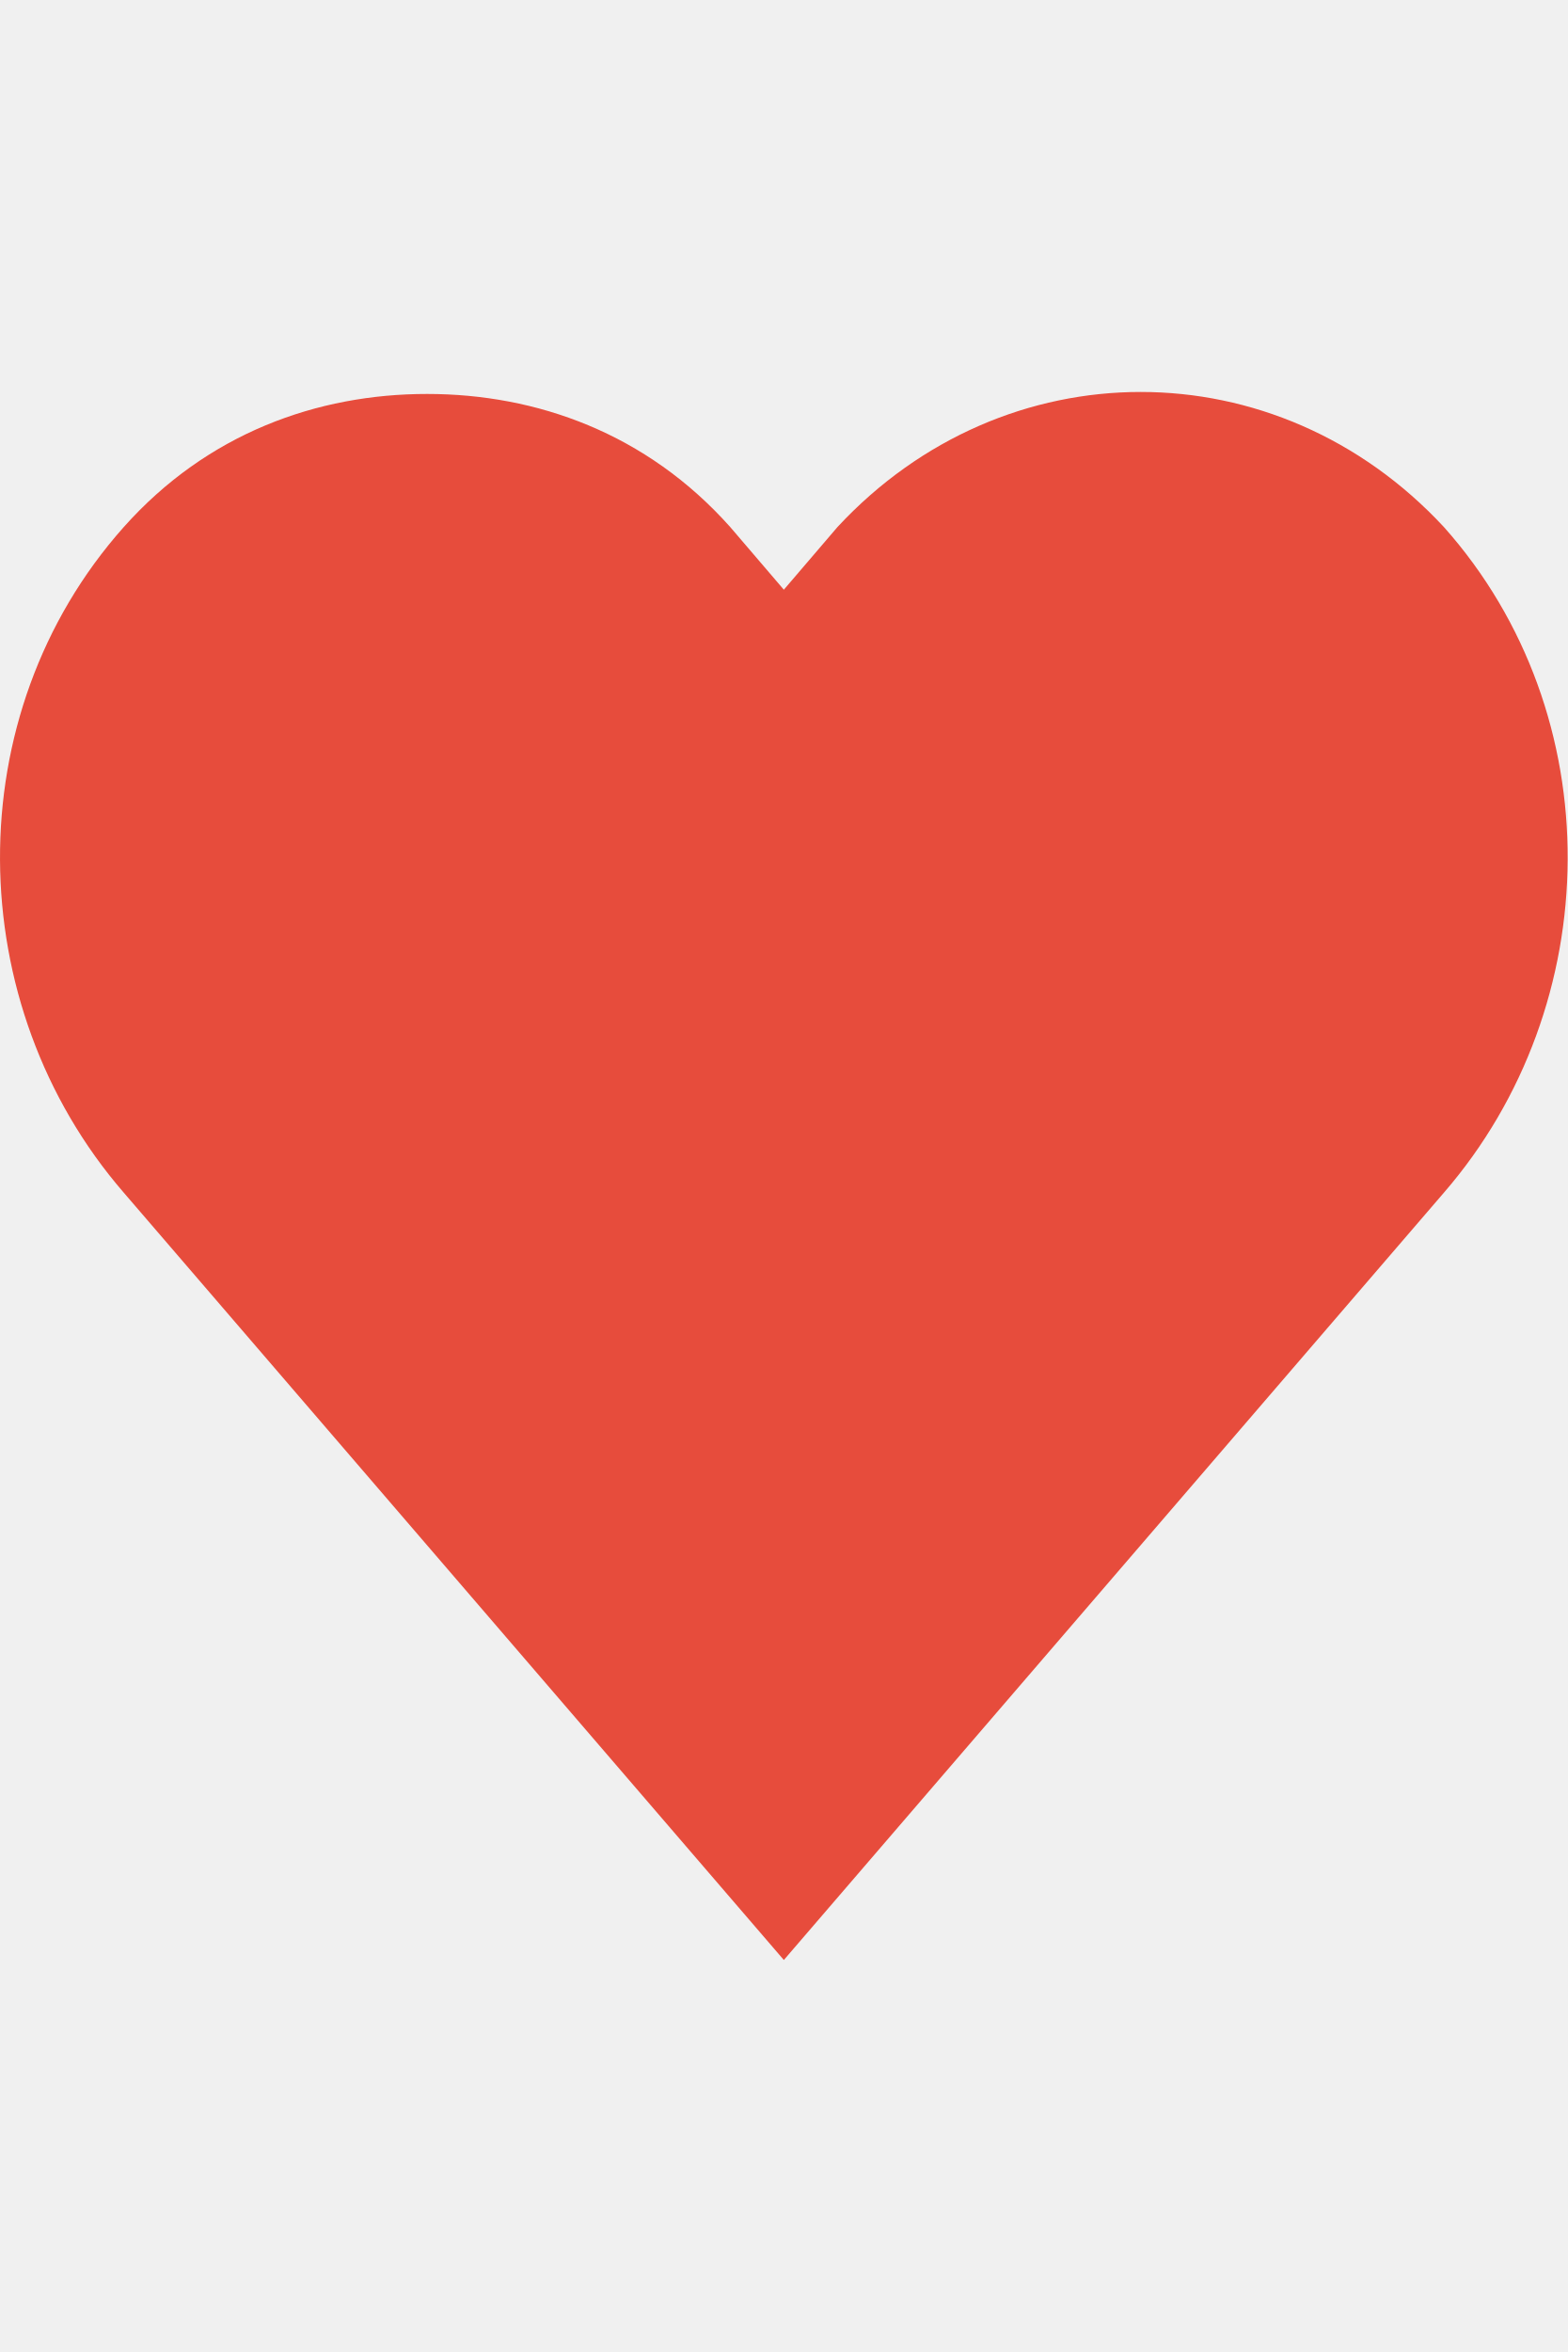
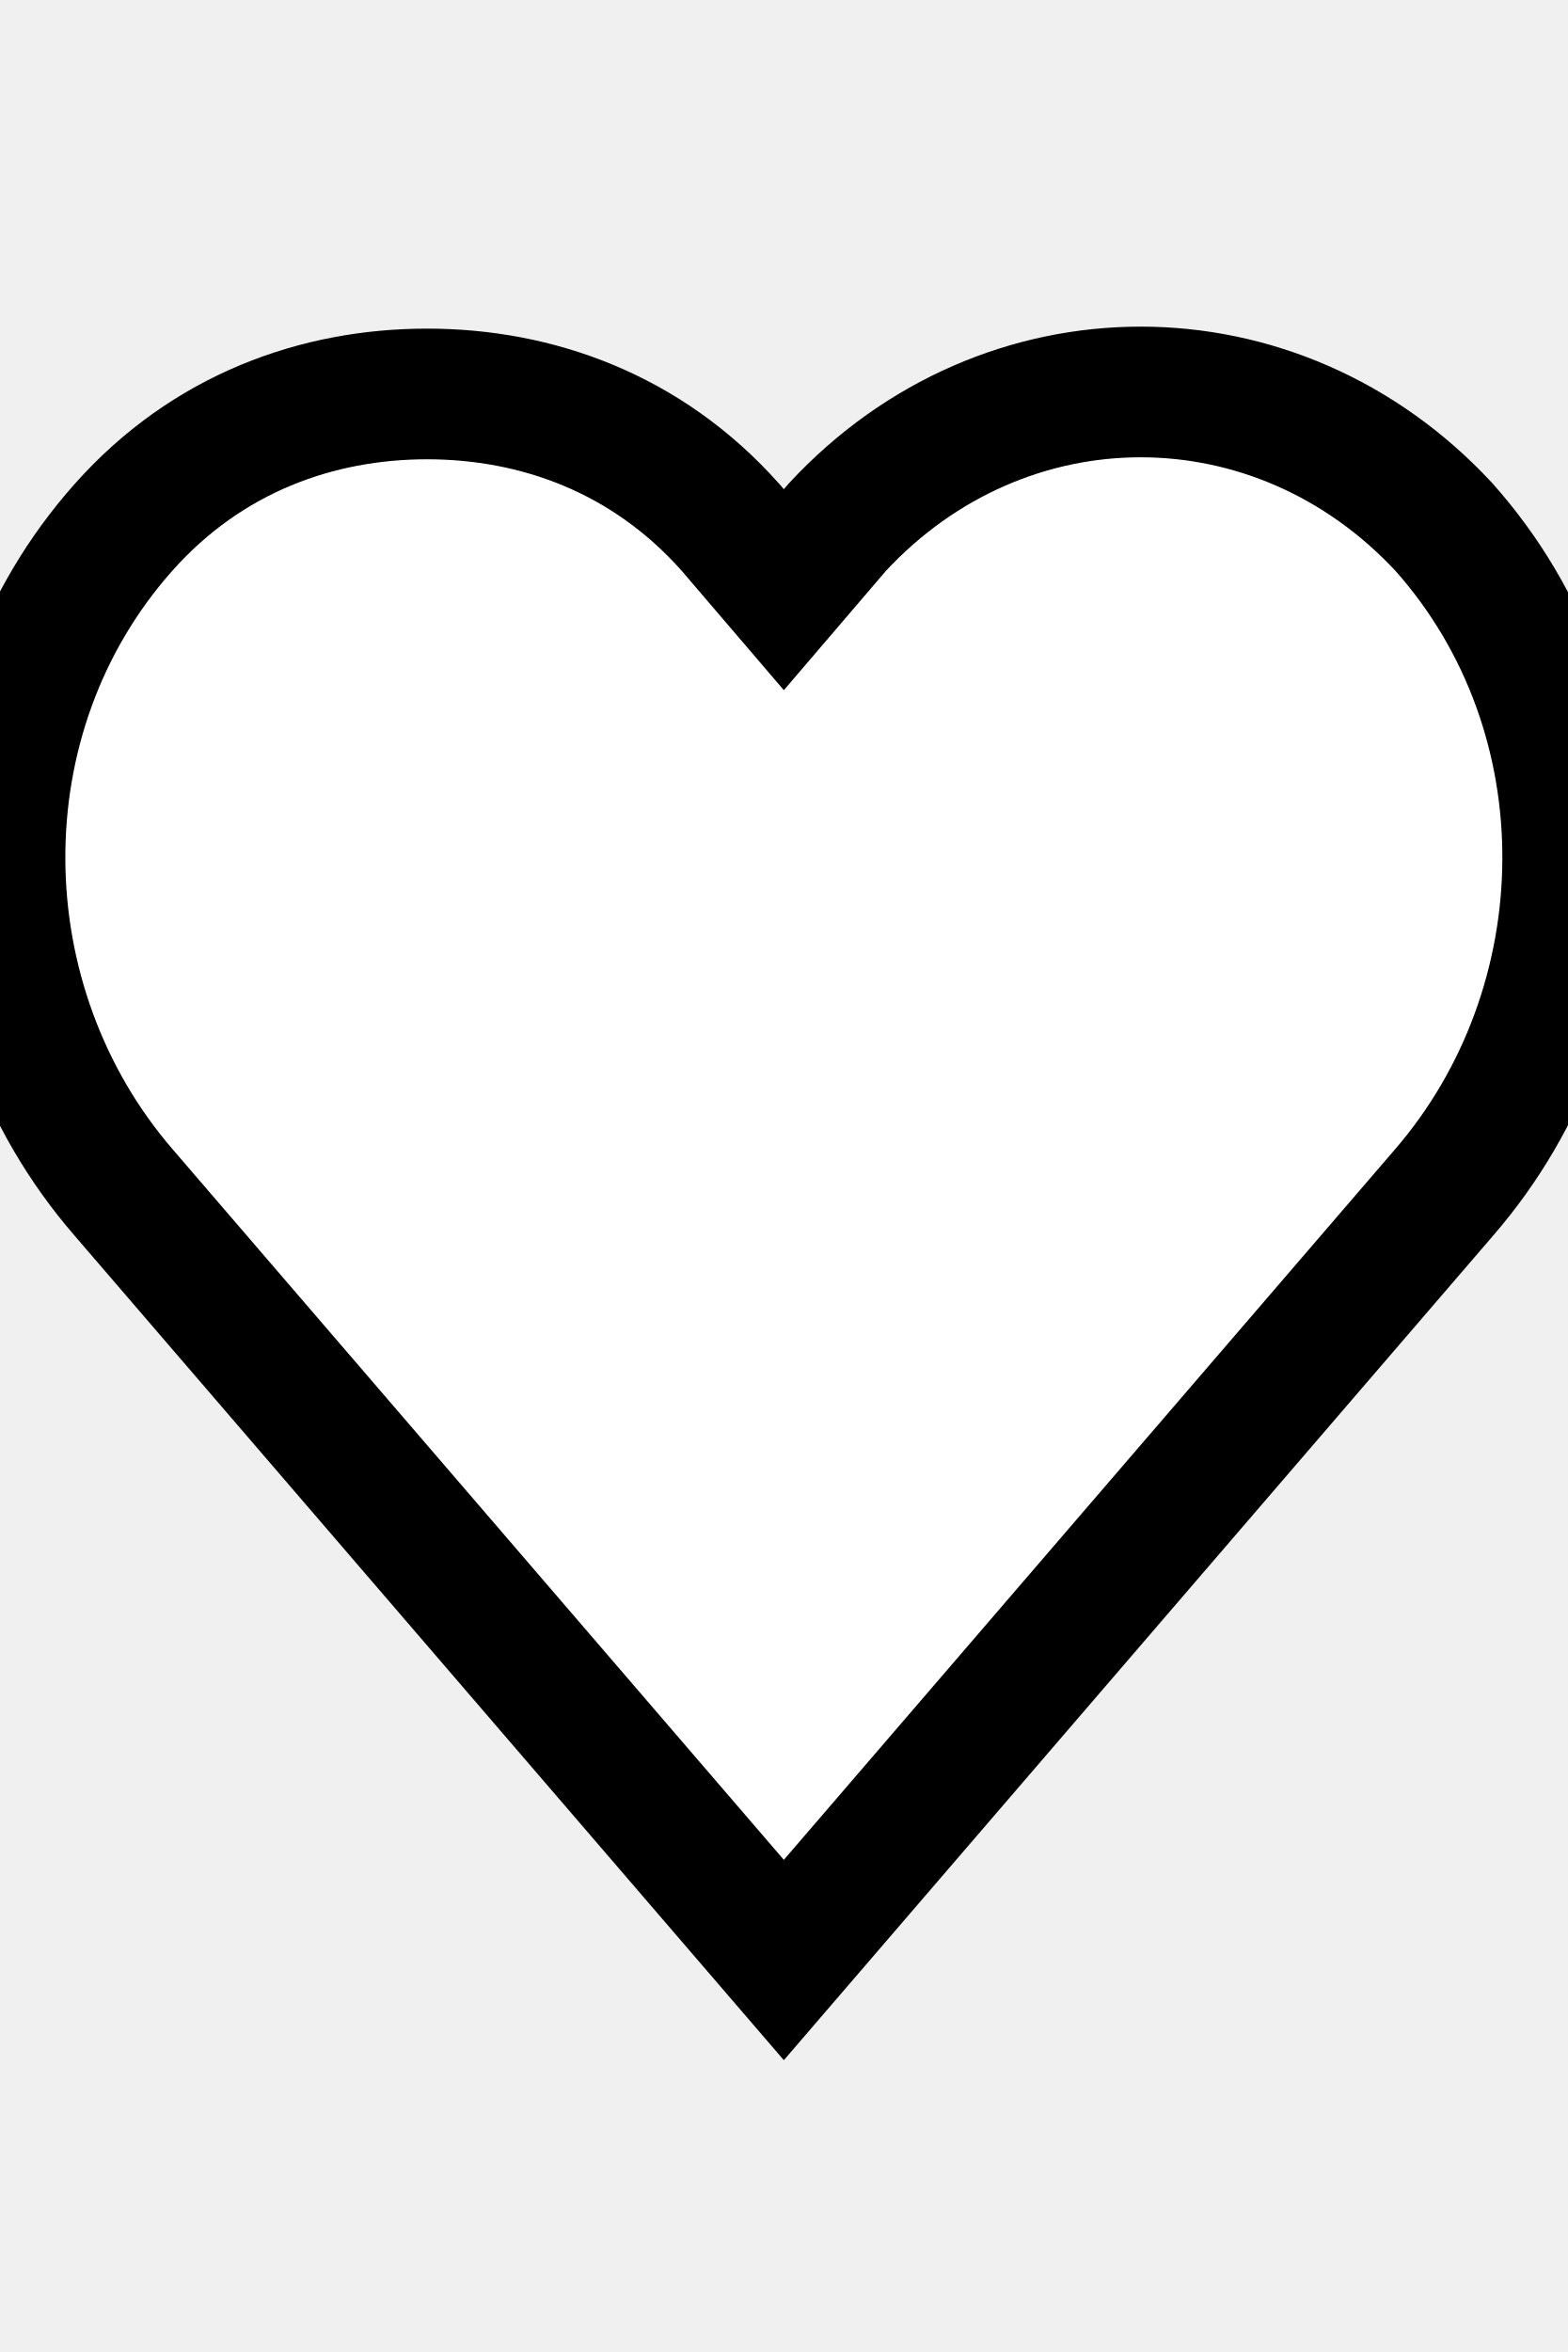
- <svg xmlns="http://www.w3.org/2000/svg" width="12" height="18" viewBox="0 0 12 18" fill="none">
-   <path d="M3.269 3.015C2.43 3.015 1.587 3.315 0.947 4.034C-0.333 5.472 -0.298 7.689 0.947 9.127L6 15L11.053 9.127C12.298 7.689 12.333 5.472 11.053 4.034C9.773 2.655 7.69 2.655 6.41 4.034L6 4.513L5.59 4.034C4.95 3.315 4.107 3.015 3.269 3.015Z" fill="#E74C3C" />
+ <svg xmlns="http://www.w3.org/2000/svg" width="12" height="18" viewBox="0 0 12 18" fill="none" stroke="black">
+   <path d="M3.269 3.015C2.43 3.015 1.587 3.315 0.947 4.034C-0.333 5.472 -0.298 7.689 0.947 9.127L6 15L11.053 9.127C12.298 7.689 12.333 5.472 11.053 4.034C9.773 2.655 7.69 2.655 6.41 4.034L6 4.513L5.59 4.034C4.95 3.315 4.107 3.015 3.269 3.015Z" fill="white" />
</svg>
